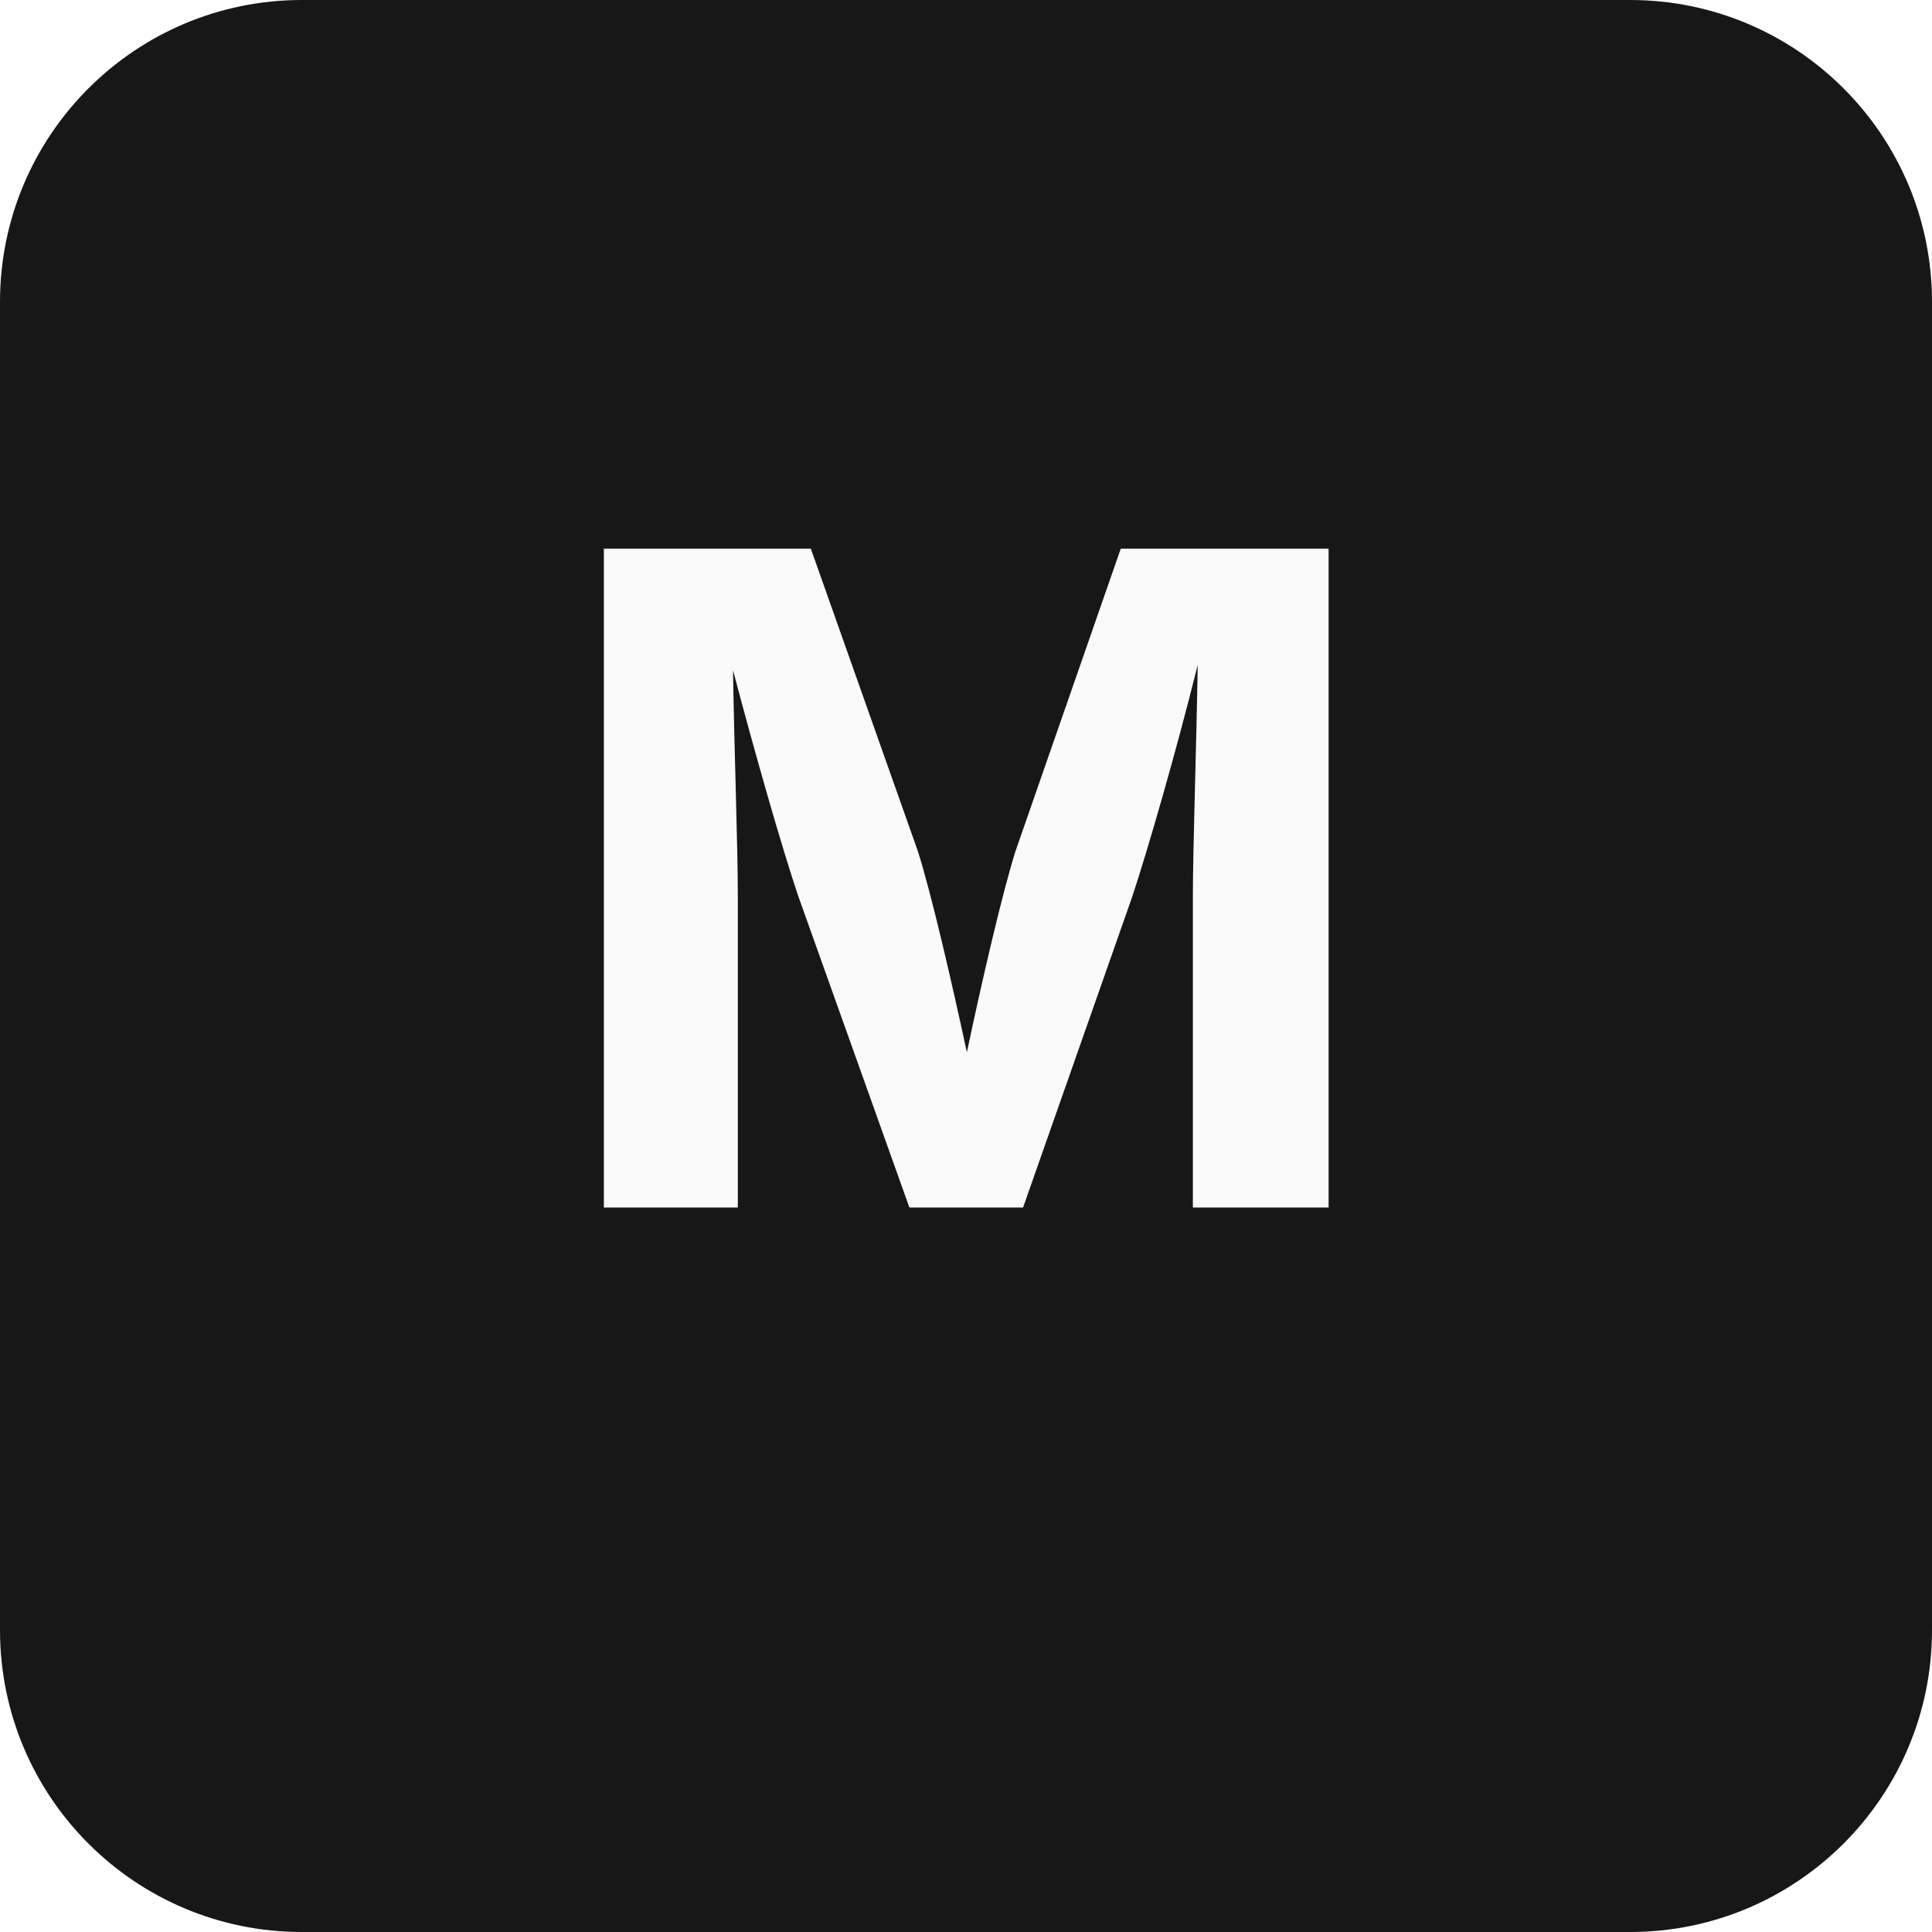
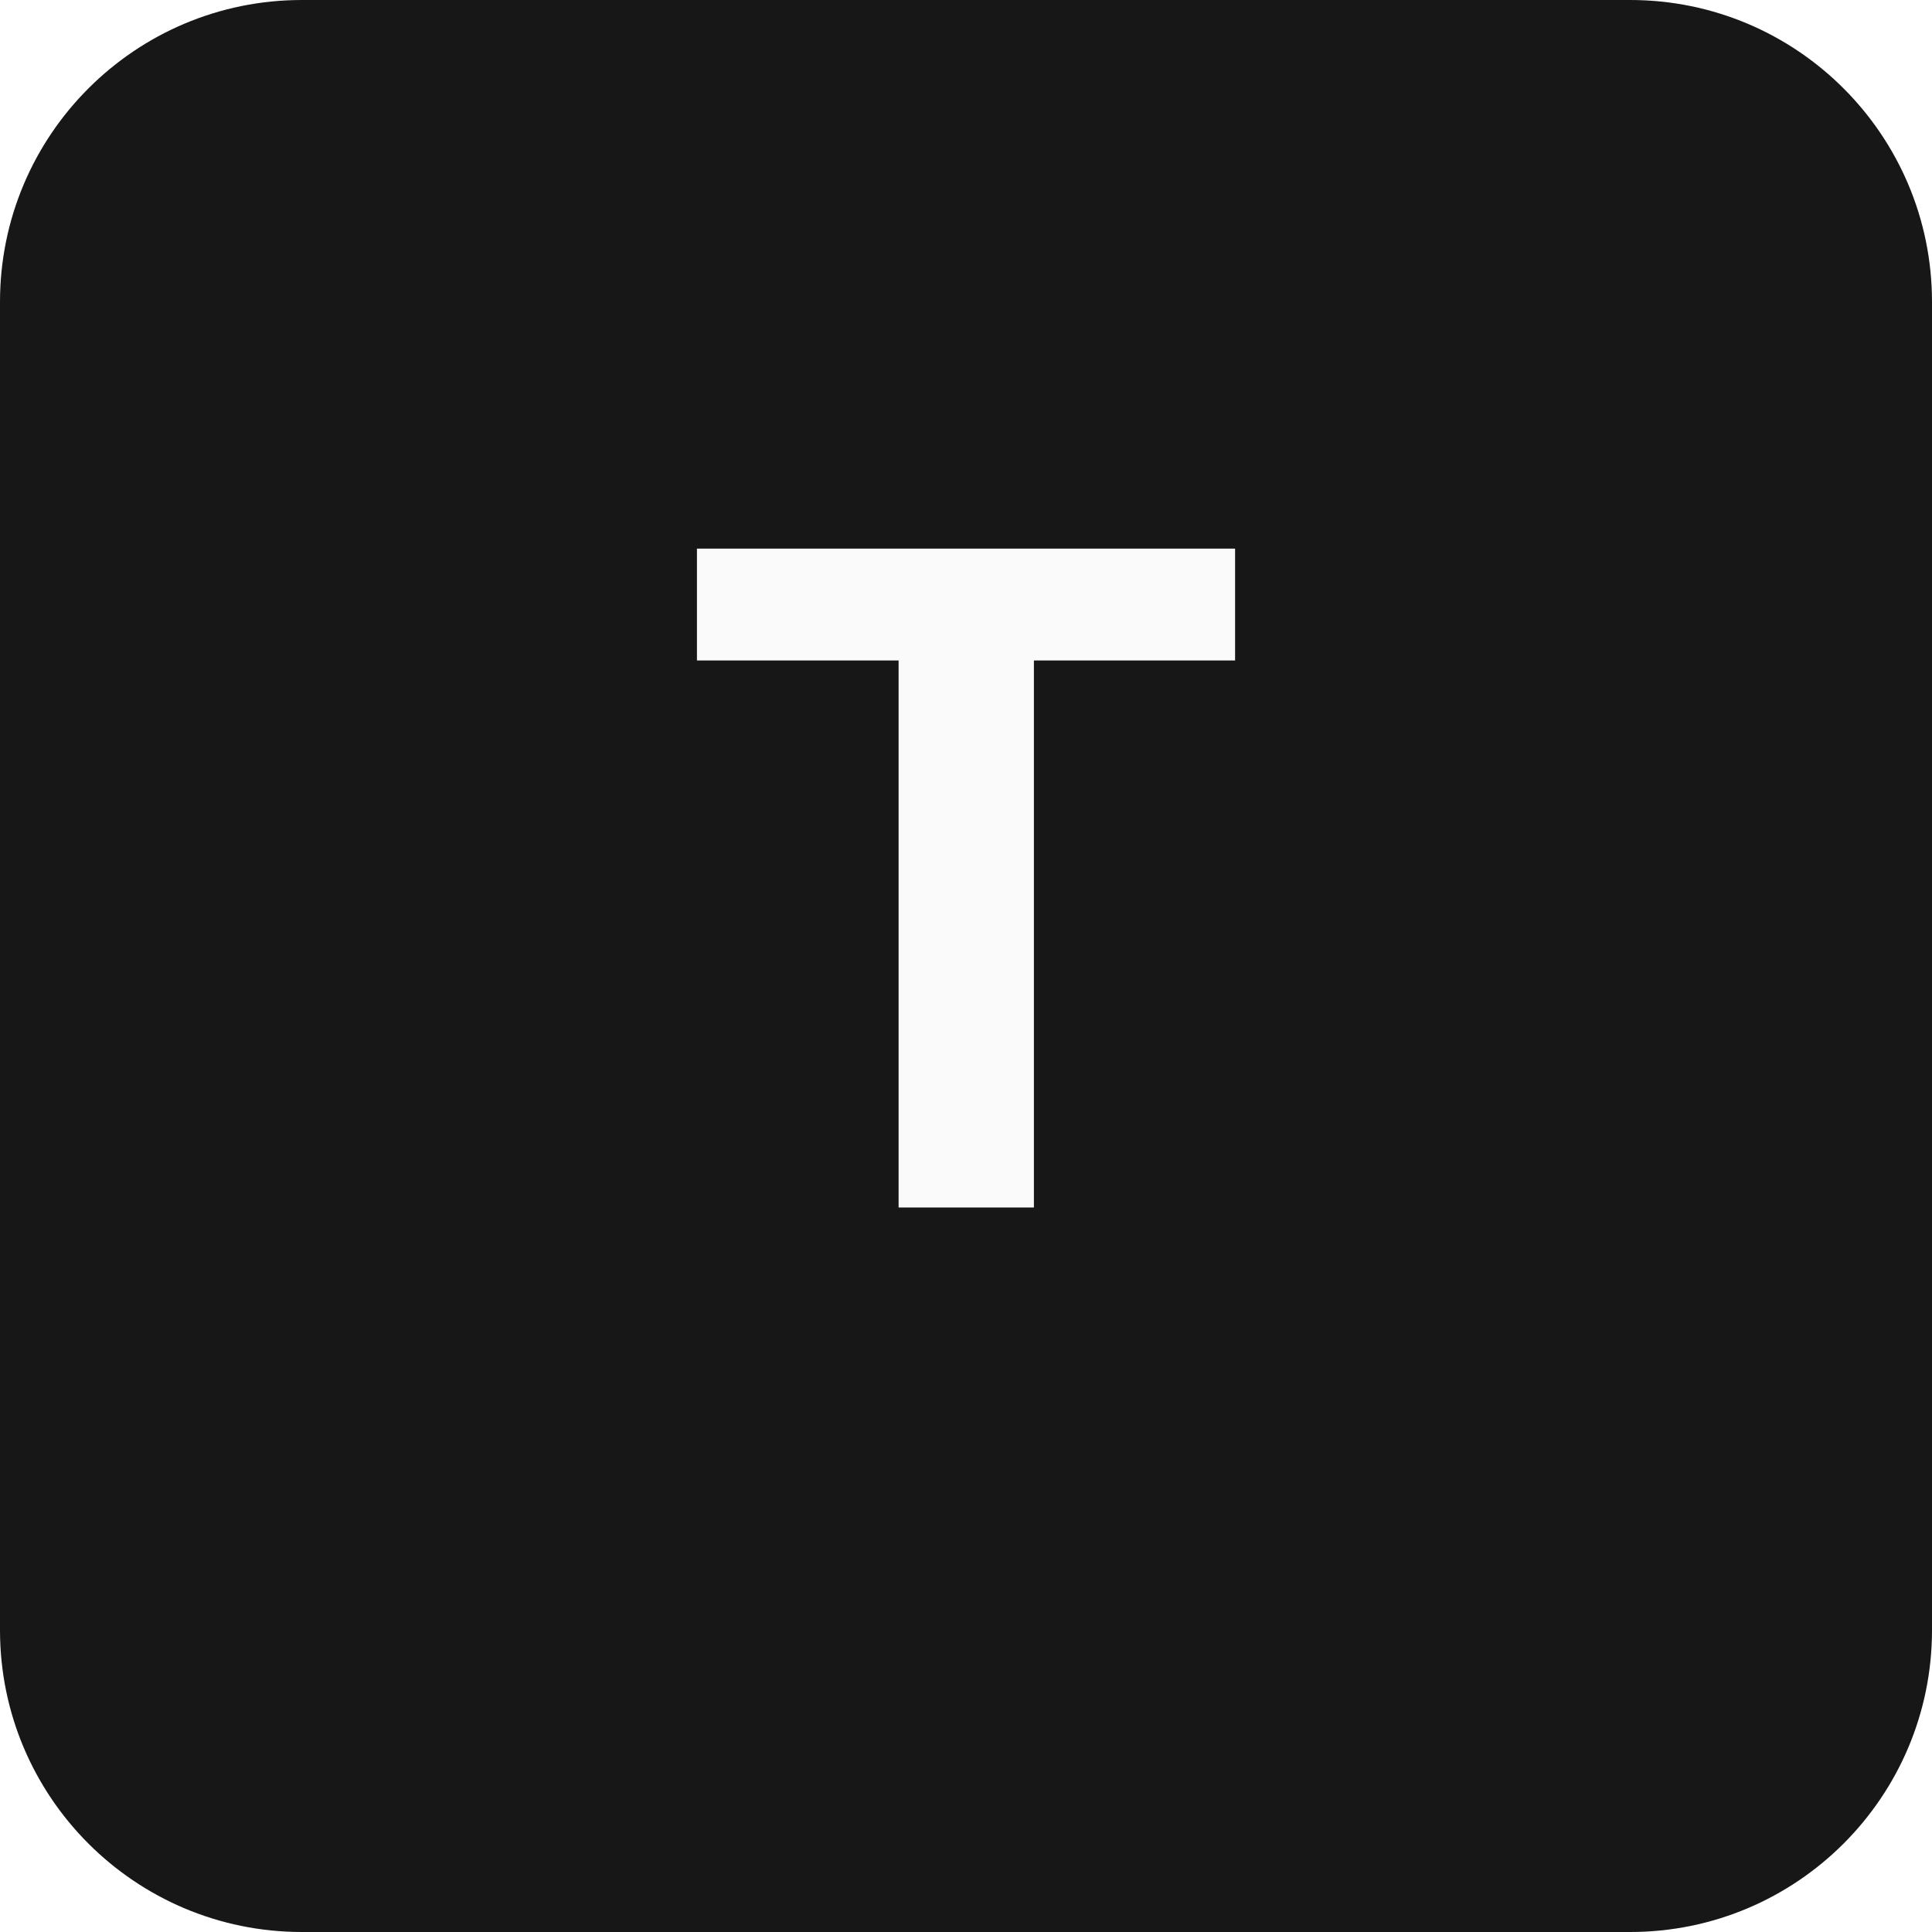
<svg xmlns="http://www.w3.org/2000/svg" viewBox="0 0 512 512">
  <rect width="512" height="512" rx="80" fill="#171717" />
-   <text x="256" y="320" font-family="system-ui, -apple-system, sans-serif" font-size="240" font-weight="bold" fill="#fafafa" text-anchor="middle">M</text>
+   <text x="256" y="320" font-family="system-ui, -apple-system, sans-serif" font-size="240" font-weight="bold" fill="#fafafa" text-anchor="middle">T</text>
</svg>
